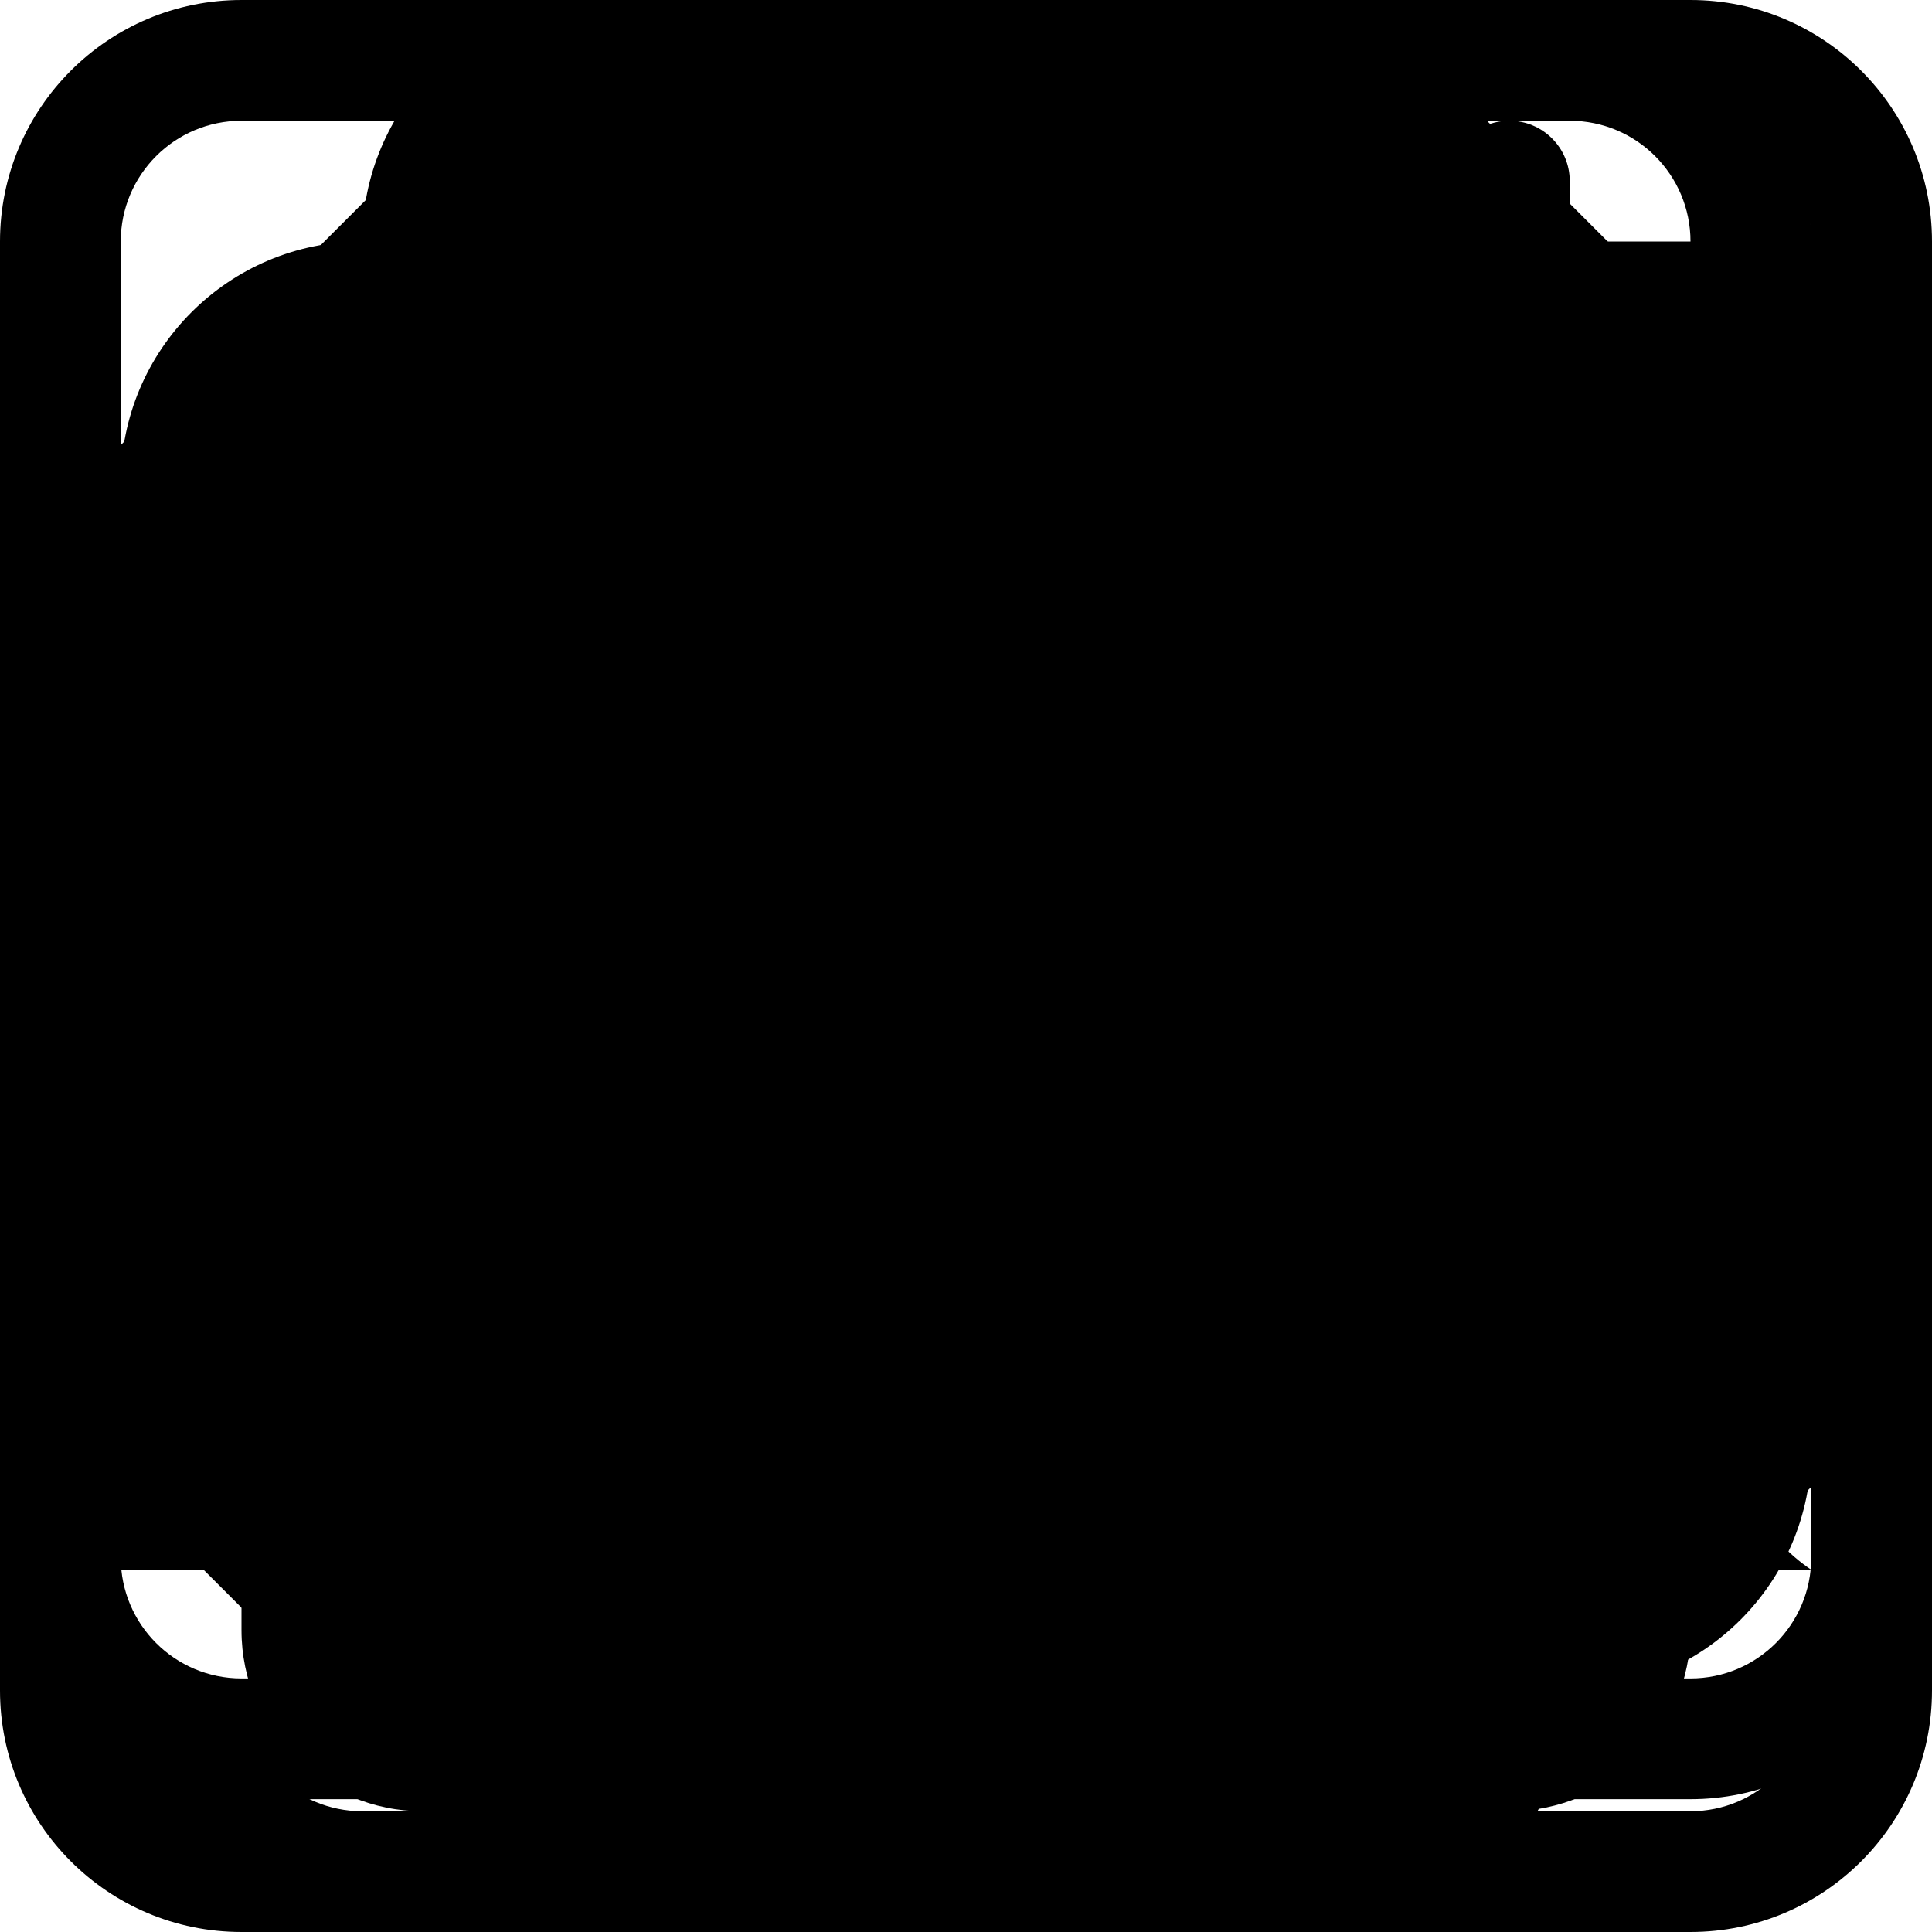
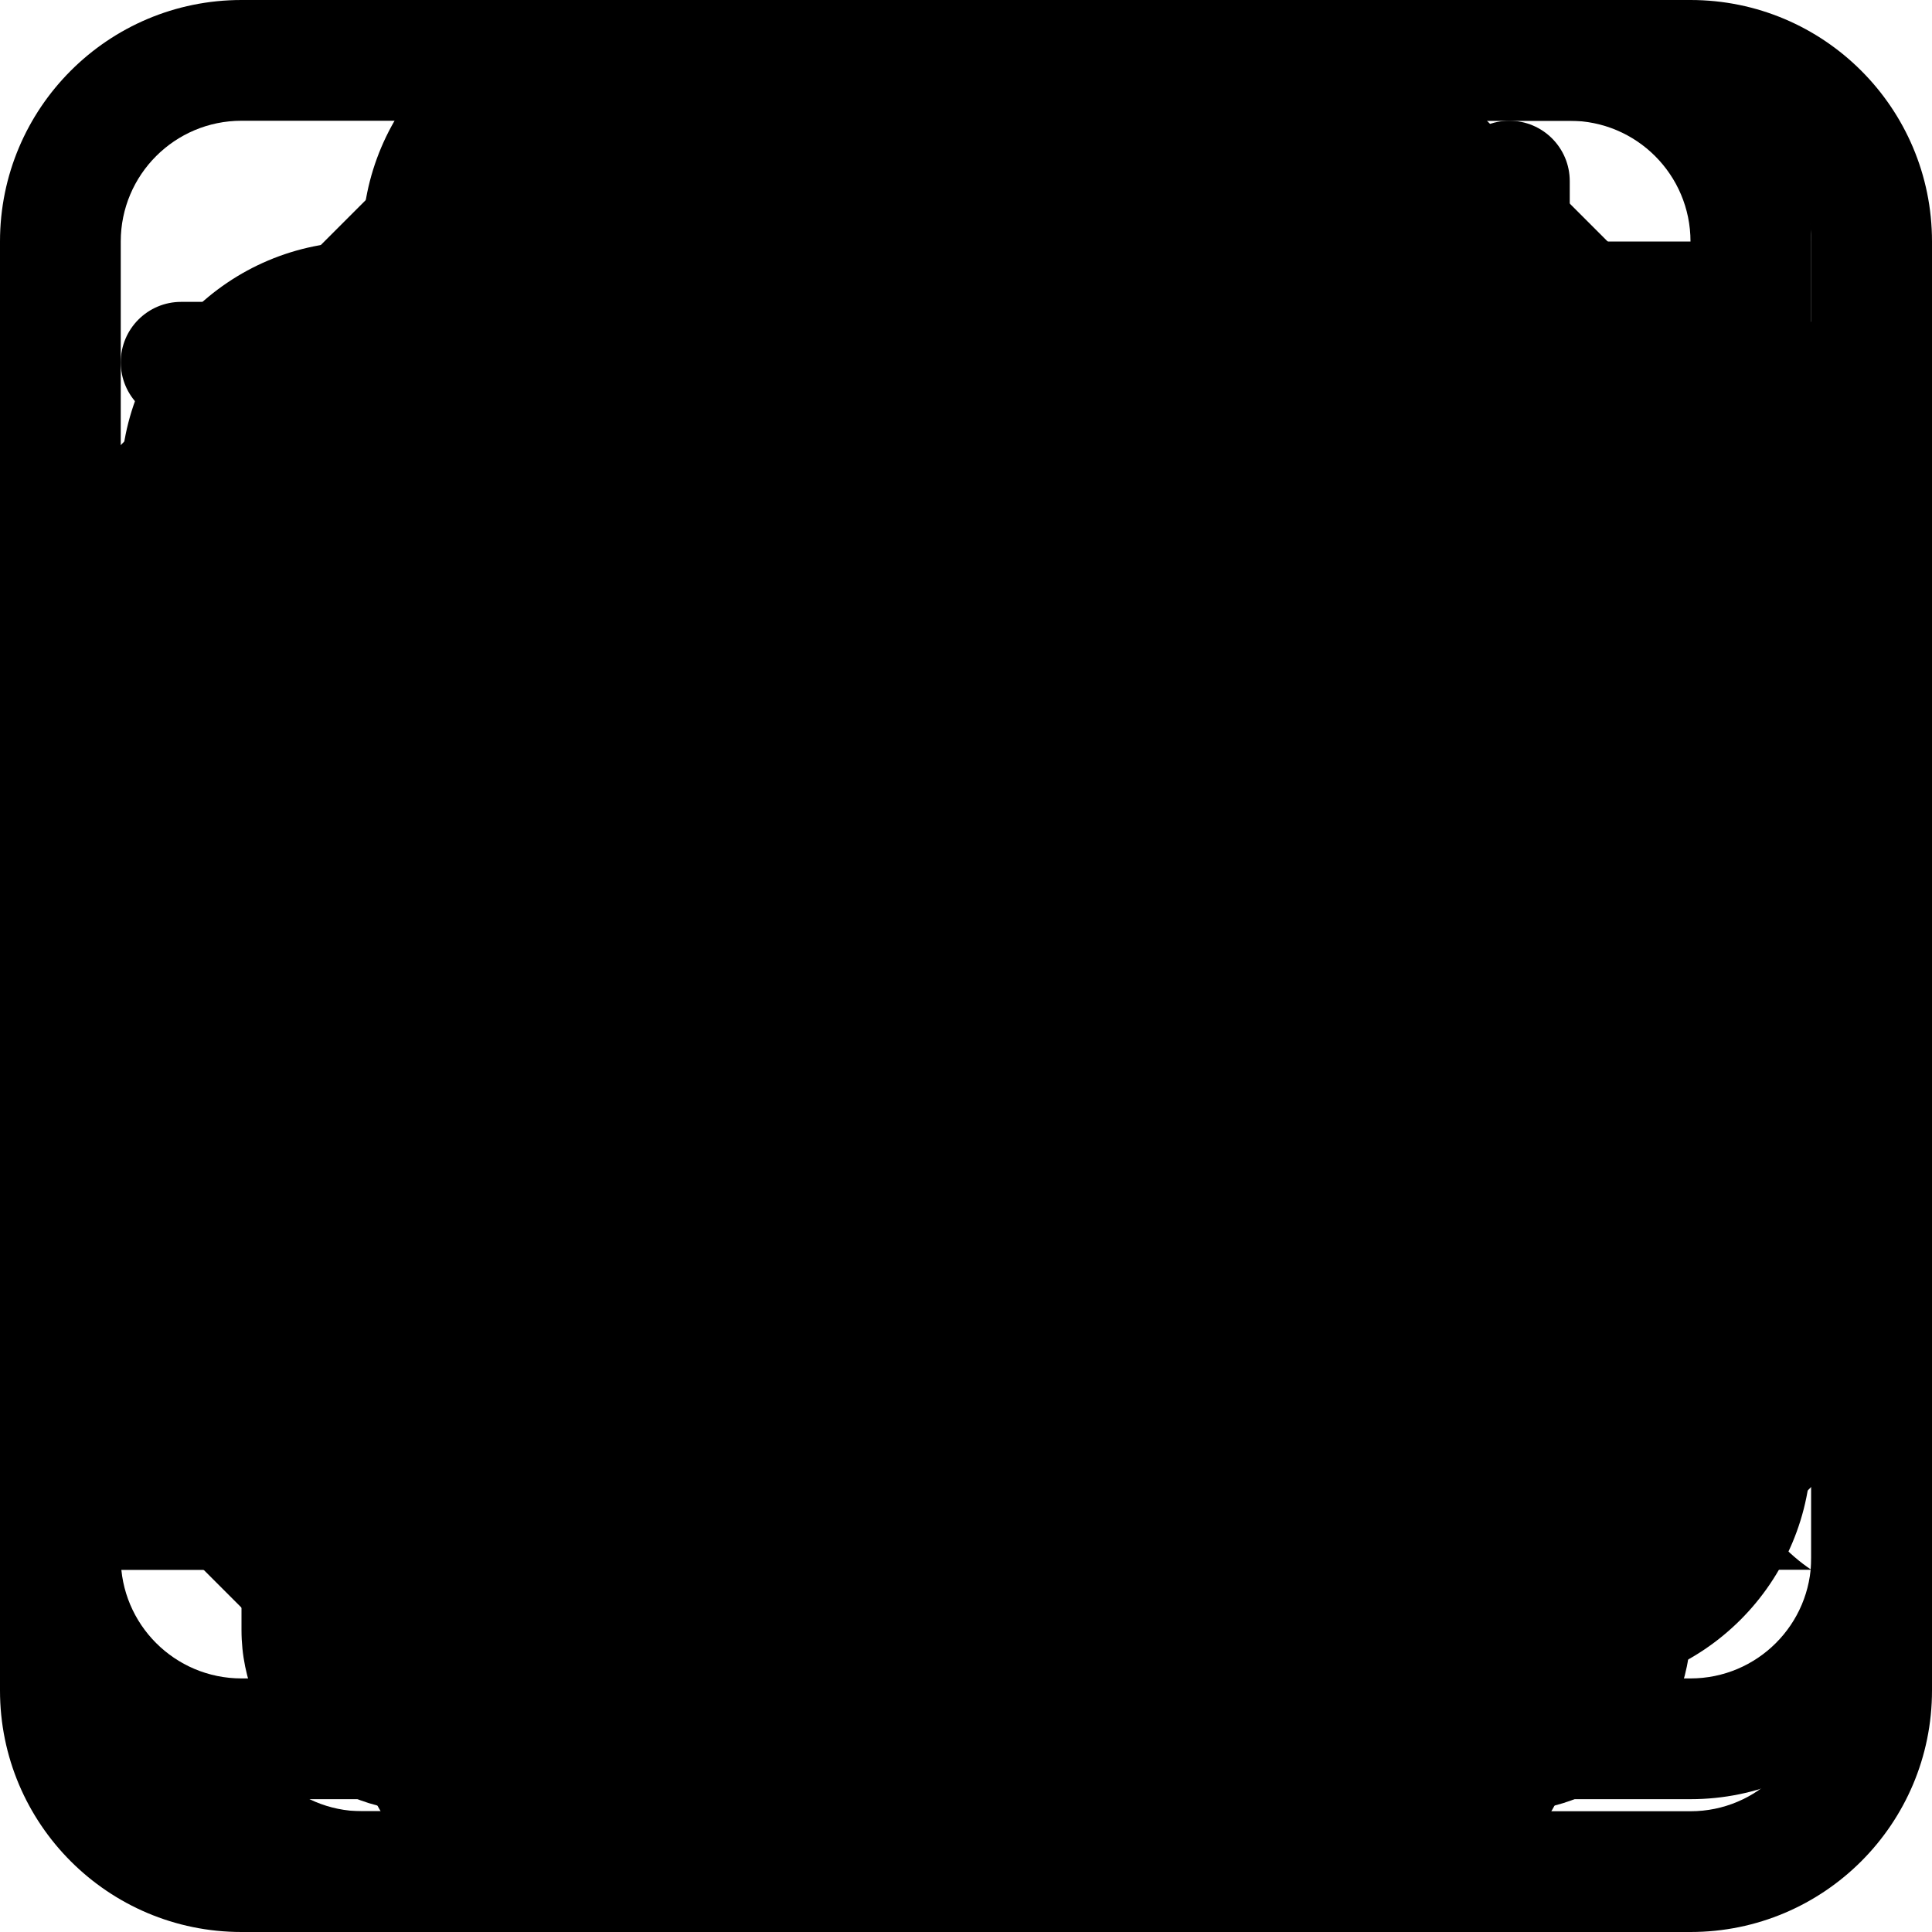
<svg xmlns="http://www.w3.org/2000/svg" fill="currentColor">
  <g fill="currentColor" id="icon-chevron-double-left">
    <path fill-rule="evenodd" d="M8.354 1.646a.5.5 0 0 1 0 .708L2.707 8l5.647 5.646a.5.5 0 0 1-.708.708l-6-6a.5.5 0 0 1 0-.708l6-6a.5.5 0 0 1 .708 0z" />
    <path fill-rule="evenodd" d="M12.354 1.646a.5.5 0 0 1 0 .708L6.707 8l5.647 5.646a.5.5 0 0 1-.708.708l-6-6a.5.5 0 0 1 0-.708l6-6a.5.5 0 0 1 .708 0z" />
  </g>
  <g fill="currentColor" id="icon-chevron-left">
    <path fill-rule="evenodd" d="M11.354 1.646a.5.5 0 0 1 0 .708L5.707 8l5.647 5.646a.5.5 0 0 1-.708.708l-6-6a.5.5 0 0 1 0-.708l6-6a.5.5 0 0 1 .708 0z" />
  </g>
  <g fill="currentColor" id="icon-chevron-right">
    <path fill-rule="evenodd" d="M4.646 1.646a.5.5 0 0 1 .708 0l6 6a.5.5 0 0 1 0 .708l-6 6a.5.5 0 0 1-.708-.708L10.293 8 4.646 2.354a.5.5 0 0 1 0-.708z" />
  </g>
  <g fill="currentColor" id="icon-chevron-double-right">
    <path fill-rule="evenodd" d="M3.646 1.646a.5.5 0 0 1 .708 0l6 6a.5.5 0 0 1 0 .708l-6 6a.5.5 0 0 1-.708-.708L9.293 8 3.646 2.354a.5.5 0 0 1 0-.708z" />
    <path fill-rule="evenodd" d="M7.646 1.646a.5.5 0 0 1 .708 0l6 6a.5.5 0 0 1 0 .708l-6 6a.5.5 0 0 1-.708-.708L13.293 8 7.646 2.354a.5.5 0 0 1 0-.708z" />
  </g>
  <g fill="currentColor" id="icon-signpost-split">
    <path d="M7 7V1.414a1 1 0 0 1 2 0V2h5a1 1 0 0 1 .8.4l.975 1.3a.5.5 0 0 1 0 .6L14.8 5.6a1 1 0 0 1-.8.4H9v10H7v-5H2a1 1 0 0 1-.8-.4L.225 9.3a.5.5 0 0 1 0-.6L1.2 7.4A1 1 0 0 1 2 7h5zm1 3V8H2l-.75 1L2 10h6zm0-5h6l.75-1L14 3H8v2z" />
  </g>
  <g fill="currentColor" id="icon-arrow-bar-left">
    <path fill-rule="evenodd" d="M12.5 15a.5.5 0 0 1-.5-.5v-13a.5.5 0 0 1 1 0v13a.5.5 0 0 1-.5.5zM10 8a.5.5 0 0 1-.5.5H3.707l2.147 2.146a.5.5 0 0 1-.708.708l-3-3a.5.5 0 0 1 0-.708l3-3a.5.5 0 1 1 .708.708L3.707 7.5H9.5a.5.5 0 0 1 .5.5z" />
  </g>
  <g fill="currentColor" id="icon-journals">
    <path d="M5 0h8a2 2 0 0 1 2 2v10a2 2 0 0 1-2 2 2 2 0 0 1-2 2H3a2 2 0 0 1-2-2h1a1 1 0 0 0 1 1h8a1 1 0 0 0 1-1V4a1 1 0 0 0-1-1H3a1 1 0 0 0-1 1H1a2 2 0 0 1 2-2h8a2 2 0 0 1 2 2v9a1 1 0 0 0 1-1V2a1 1 0 0 0-1-1H5a1 1 0 0 0-1 1H3a2 2 0 0 1 2-2z" />
    <path d="M1 6v-.5a.5.5 0 0 1 1 0V6h.5a.5.5 0 0 1 0 1h-2a.5.5 0 0 1 0-1H1zm0 3v-.5a.5.5 0 0 1 1 0V9h.5a.5.5 0 0 1 0 1h-2a.5.5 0 0 1 0-1H1zm0 2.5v.5H.5a.5.5 0 0 0 0 1h2a.5.5 0 0 0 0-1H2v-.5a.5.5 0 0 0-1 0z" />
  </g>
  <g fill="currentColor" id="icon-house">
    <path fill-rule="evenodd" d="M2 13.5V7h1v6.5a.5.5 0 0 0 .5.5h9a.5.5 0 0 0 .5-.5V7h1v6.5a1.5 1.5 0 0 1-1.5 1.5h-9A1.5 1.5 0 0 1 2 13.5zm11-11V6l-2-2V2.5a.5.5 0 0 1 .5-.5h1a.5.5 0 0 1 .5.5z" />
    <path fill-rule="evenodd" d="M7.293 1.5a1 1 0 0 1 1.414 0l6.647 6.646a.5.5 0 0 1-.708.708L8 2.207 1.354 8.854a.5.5 0 1 1-.708-.708L7.293 1.5z" />
  </g>
  <g fill="currentColor" id="icon-plus-lg">
    <path fill-rule="evenodd" d="M8 2a.5.5 0 0 1 .5.5v5h5a.5.5 0 0 1 0 1h-5v5a.5.5 0 0 1-1 0v-5h-5a.5.5 0 0 1 0-1h5v-5A.5.5 0 0 1 8 2Z" />
  </g>
  <g fill="currentColor" id="icon-stopwatch">
    <path d="M8.5 5.6a.5.5 0 1 0-1 0v2.9h-3a.5.5 0 0 0 0 1H8a.5.5 0 0 0 .5-.5V5.6z" />
    <path d="M6.5 1A.5.5 0 0 1 7 .5h2a.5.5 0 0 1 0 1v.57c1.36.196 2.594.78 3.584 1.64a.715.715 0 0 1 .012-.013l.354-.354-.354-.353a.5.5 0 0 1 .707-.708l1.414 1.415a.5.5 0 1 1-.707.707l-.353-.354-.354.354a.512.512 0 0 1-.013.012A7 7 0 1 1 7 2.071V1.5a.5.5 0 0 1-.5-.5zM8 3a6 6 0 1 0 .001 12A6 6 0 0 0 8 3z" />
  </g>
  <g fill="currentColor" id="icon-download">
    <path d="M.5 9.9a.5.5 0 0 1 .5.5v2.5a1 1 0 0 0 1 1h12a1 1 0 0 0 1-1v-2.5a.5.5 0 0 1 1 0v2.5a2 2 0 0 1-2 2H2a2 2 0 0 1-2-2v-2.5a.5.5 0 0 1 .5-.5z" />
    <path d="M7.646 11.854a.5.5 0 0 0 .708 0l3-3a.5.5 0 0 0-.708-.708L8.5 10.293V1.5a.5.5 0 0 0-1 0v8.793L5.354 8.146a.5.5 0 1 0-.708.708l3 3z" />
  </g>
  <g fill="currentColor" id="icon-check-lg">
    <path d="M12.736 3.97a.733.733 0 0 1 1.047 0c.286.289.29.756.01 1.05L7.88 12.01a.733.733 0 0 1-1.065.02L3.217 8.384a.757.757 0 0 1 0-1.06.733.733 0 0 1 1.047 0l3.052 3.093 5.4-6.425a.247.247 0 0 1 .02-.022Z" />
  </g>
  <g fill="currentColor" id="icon-arrow-up-right-square">
    <path fill-rule="evenodd" d="M15 2a1 1 0 0 0-1-1H2a1 1 0 0 0-1 1v12a1 1 0 0 0 1 1h12a1 1 0 0 0 1-1V2zM0 2a2 2 0 0 1 2-2h12a2 2 0 0 1 2 2v12a2 2 0 0 1-2 2H2a2 2 0 0 1-2-2V2zm5.854 8.803a.5.5 0 1 1-.708-.707L9.243 6H6.475a.5.5 0 1 1 0-1h3.975a.5.5 0 0 1 .5.5v3.975a.5.5 0 1 1-1 0V6.707l-4.096 4.096z" />
  </g>
  <g fill="currentColor" id="icon-exclamation-circle-fill">
    <path d="M16 8A8 8 0 1 1 0 8a8 8 0 0 1 16 0zM8 4a.905.905 0 0 0-.9.995l.35 3.507a.552.552 0 0 0 1.1 0l.35-3.507A.905.905 0 0 0 8 4zm.002 6a1 1 0 1 0 0 2 1 1 0 0 0 0-2z" />
  </g>
  <g fill="currentColor" id="icon-arrow-left-circle">
    <path fill-rule="evenodd" d="M1 8a7 7 0 1 0 14 0A7 7 0 0 0 1 8zm15 0A8 8 0 1 1 0 8a8 8 0 0 1 16 0zm-4.5-.5a.5.5 0 0 1 0 1H5.707l2.147 2.146a.5.5 0 0 1-.708.708l-3-3a.5.5 0 0 1 0-.708l3-3a.5.5 0 1 1 .708.708L5.707 7.5H11.5z" />
  </g>
  <g fill="currentColor" id="icon-arrow-counterclockwise">
    <path fill-rule="evenodd" d="M8 3a5 5 0 1 1-4.546 2.914.5.5 0 0 0-.908-.417A6 6 0 1 0 8 2v1z" />
    <path d="M8 4.466V.534a.25.25 0 0 0-.41-.192L5.23 2.308a.25.25 0 0 0 0 .384l2.36 1.966A.25.25 0 0 0 8 4.466z" />
  </g>
  <g fill="currentColor" id="icon-arrow-clockwise">
    <path fill-rule="evenodd" d="M8 3a5 5 0 1 0 4.546 2.914.5.5 0 0 1 .908-.417A6 6 0 1 1 8 2v1z" />
    <path d="M8 4.466V.534a.25.25 0 0 1 .41-.192l2.36 1.966c.12.1.12.284 0 .384L8.41 4.658A.25.25 0 0 1 8 4.466z" />
  </g>
  <g fill="currentColor" id="icon-arrow-right">
    <path fill-rule="evenodd" d="M1 8a.5.5 0 0 1 .5-.5h11.793l-3.147-3.146a.5.5 0 0 1 .708-.708l4 4a.5.5 0 0 1 0 .708l-4 4a.5.5 0 0 1-.708-.708L13.293 8.5H1.5A.5.5 0 0 1 1 8z" />
  </g>
  <g fill="currentColor" id="icon-dash-lg">
    <path fill-rule="evenodd" d="M2 8a.5.5 0 0 1 .5-.5h11a.5.5 0 0 1 0 1h-11A.5.5 0 0 1 2 8Z" />
  </g>
  <g fill="currentColor" id="icon-bell-fill">
    <path d="M8 16a2 2 0 0 0 2-2H6a2 2 0 0 0 2 2zm.995-14.901a1 1 0 1 0-1.99 0A5.002 5.002 0 0 0 3 6c0 1.098-.5 6-2 7h14c-1.5-1-2-5.902-2-7 0-2.42-1.72-4.44-4.005-4.901z" />
  </g>
  <g fill="currentColor" id="icon-exclamation-circle-fill">
    <path d="M16 8A8 8 0 1 1 0 8a8 8 0 0 1 16 0zM8 4a.905.905 0 0 0-.9.995l.35 3.507a.552.552 0 0 0 1.1 0l.35-3.507A.905.905 0 0 0 8 4zm.002 6a1 1 0 1 0 0 2 1 1 0 0 0 0-2z" />
  </g>
  <g fill="currentColor" id="icon-exclamation-diamond">
    <path d="M6.95.435c.58-.58 1.52-.58 2.1 0l6.515 6.516c.58.58.58 1.519 0 2.098L9.05 15.565c-.58.58-1.519.58-2.098 0L.435 9.05a1.482 1.482 0 0 1 0-2.098L6.95.435zm1.4.7a.495.495 0 0 0-.7 0L1.134 7.65a.495.495 0 0 0 0 .7l6.516 6.516a.495.495 0 0 0 .7 0l6.516-6.516a.495.495 0 0 0 0-.7L8.35 1.134z" />
    <path d="M7.002 11a1 1 0 1 1 2 0 1 1 0 0 1-2 0zM7.1 4.995a.905.905 0 1 1 1.8 0l-.35 3.507a.552.552 0 0 1-1.1 0L7.1 4.995z" />
  </g>
  <g fill="currentColor" id="icon-exclamation-octagon-fill">
    <path d="M11.46.146A.5.5 0 0 0 11.107 0H4.893a.5.5 0 0 0-.353.146L.146 4.54A.5.5 0 0 0 0 4.893v6.214a.5.5 0 0 0 .146.353l4.394 4.394a.5.5 0 0 0 .353.146h6.214a.5.5 0 0 0 .353-.146l4.394-4.394a.5.5 0 0 0 .146-.353V4.893a.5.5 0 0 0-.146-.353L11.46.146zM8 4c.535 0 .954.462.9.995l-.35 3.507a.552.552 0 0 1-1.1 0L7.1 4.995A.905.905 0 0 1 8 4zm.002 6a1 1 0 1 1 0 2 1 1 0 0 1 0-2z" />
  </g>
  <g fill="currentColor" id="icon-info-circle">
    <path d="M8 15A7 7 0 1 1 8 1a7 7 0 0 1 0 14zm0 1A8 8 0 1 0 8 0a8 8 0 0 0 0 16z" />
    <path d="m8.93 6.588-2.29.287-.082.38.45.083c.294.07.352.176.288.469l-.738 3.468c-.194.897.105 1.319.808 1.319.545 0 1.178-.252 1.465-.598l.088-.416c-.2.176-.492.246-.686.246-.275 0-.375-.193-.304-.533L8.93 6.588zM9 4.5a1 1 0 1 1-2 0 1 1 0 0 1 2 0z" />
  </g>
+   <g fill="currentColor" id="icon-arrows-move">
+     <path fill-rule="evenodd" d="M7.646.146a.5.5 0 0 1 .708 0l2 2a.5.5 0 0 1-.708.708L8.5 1.707V5.5a.5.5 0 0 1-1 0V1.707L6.354 2.854a.5.5 0 1 1-.708-.708zM8 10a.5.5 0 0 1 .5.5v3.793l1.146-1.147a.5.5 0 0 1 .708.708l-2 2a.5.5 0 0 1-.708 0l-2-2a.5.5 0 0 1 .708-.708L7.5 14.293V10.5A.5.5 0 0 1 8 10M.146 8.354a.5.5 0 0 1 0-.708l2-2a.5.5 0 1 1 .708.708L1.707 7.5H5.5a.5.5 0 0 1 0 1H1.707l1.147 1.146a.5.5 0 0 1-.708.708zM10 8a.5.5 0 0 1 .5-.5h3.793l-1.147-1.146a.5.5 0 0 1 .708-.708l2 2a.5.5 0 0 1 0 .708l-2 2a.5.5 0 0 1-.708-.708L14.293 8.5H10.5A.5.5 0 0 1 10 8" />
+   </g>
+   <g fill="currentColor" id="icon-trash3">
+     <path d="M6.5 1h3a.5.5 0 0 1 .5.5v1H6v-1a.5.5 0 0 1 .5-.5M11 2.5v-1A1.5 1.5 0 0 0 9.5 0h-3A1.5 1.5 0 0 0 5 1.5v1H1.5a.5.5 0 0 0 0 1h.538l.853 10.66A2 2 0 0 0 4.885 16h6.23a2 2 0 0 0 1.994-1.84l.853-10.66h.538a.5.5 0 0 0 0-1zm1.958 1-.846 10.58a1 1 0 0 1-.997.92h-6.23a1 1 0 0 1-.997-.92L3.042 3.5zm-7.487 1a.5.5 0 0 1 .528.47l.5 8.5a.5.5 0 0 1-.998.06L5 5.03a.5.5 0 0 1 .47-.53Zm5.058 0a.5.5 0 0 1 .47.53l-.5 8.5a.5.5 0 1 1-.998-.06l.5-8.5a.5.5 0 0 1 .528-.47M8 4.5a.5.5 0 0 1 .5.5v8.5a.5.5 0 0 1-1 0V5a.5.5 0 0 1 .5-.5" />
+   </g>
+   <g fill="currentColor" id="icon-grip-horizontal">
+     <path d="M2 8a1 1 0 1 1 0 2 1 1 0 0 1 0-2m0-3a1 1 0 1 1 0 2 1 1 0 0 1 0-2m3 3a1 1 0 1 1 0 2 1 1 0 0 1 0-2m0-3a1 1 0 1 1 0 2 1 1 0 0 1 0-2m3 3a1 1 0 1 1 0 2 1 1 0 0 1 0-2m0-3a1 1 0 1 1 0 2 1 1 0 0 1 0-2m3 3a1 1 0 1 1 0 2 1 1 0 0 1 0-2m0-3a1 1 0 1 1 0 2 1 1 0 0 1 0-2m3 3a1 1 0 1 1 0 2 1 1 0 0 1 0-2m0-3a1 1 0 1 1 0 2 1 1 0 0 1 0-2" />
+   </g>
</svg>
